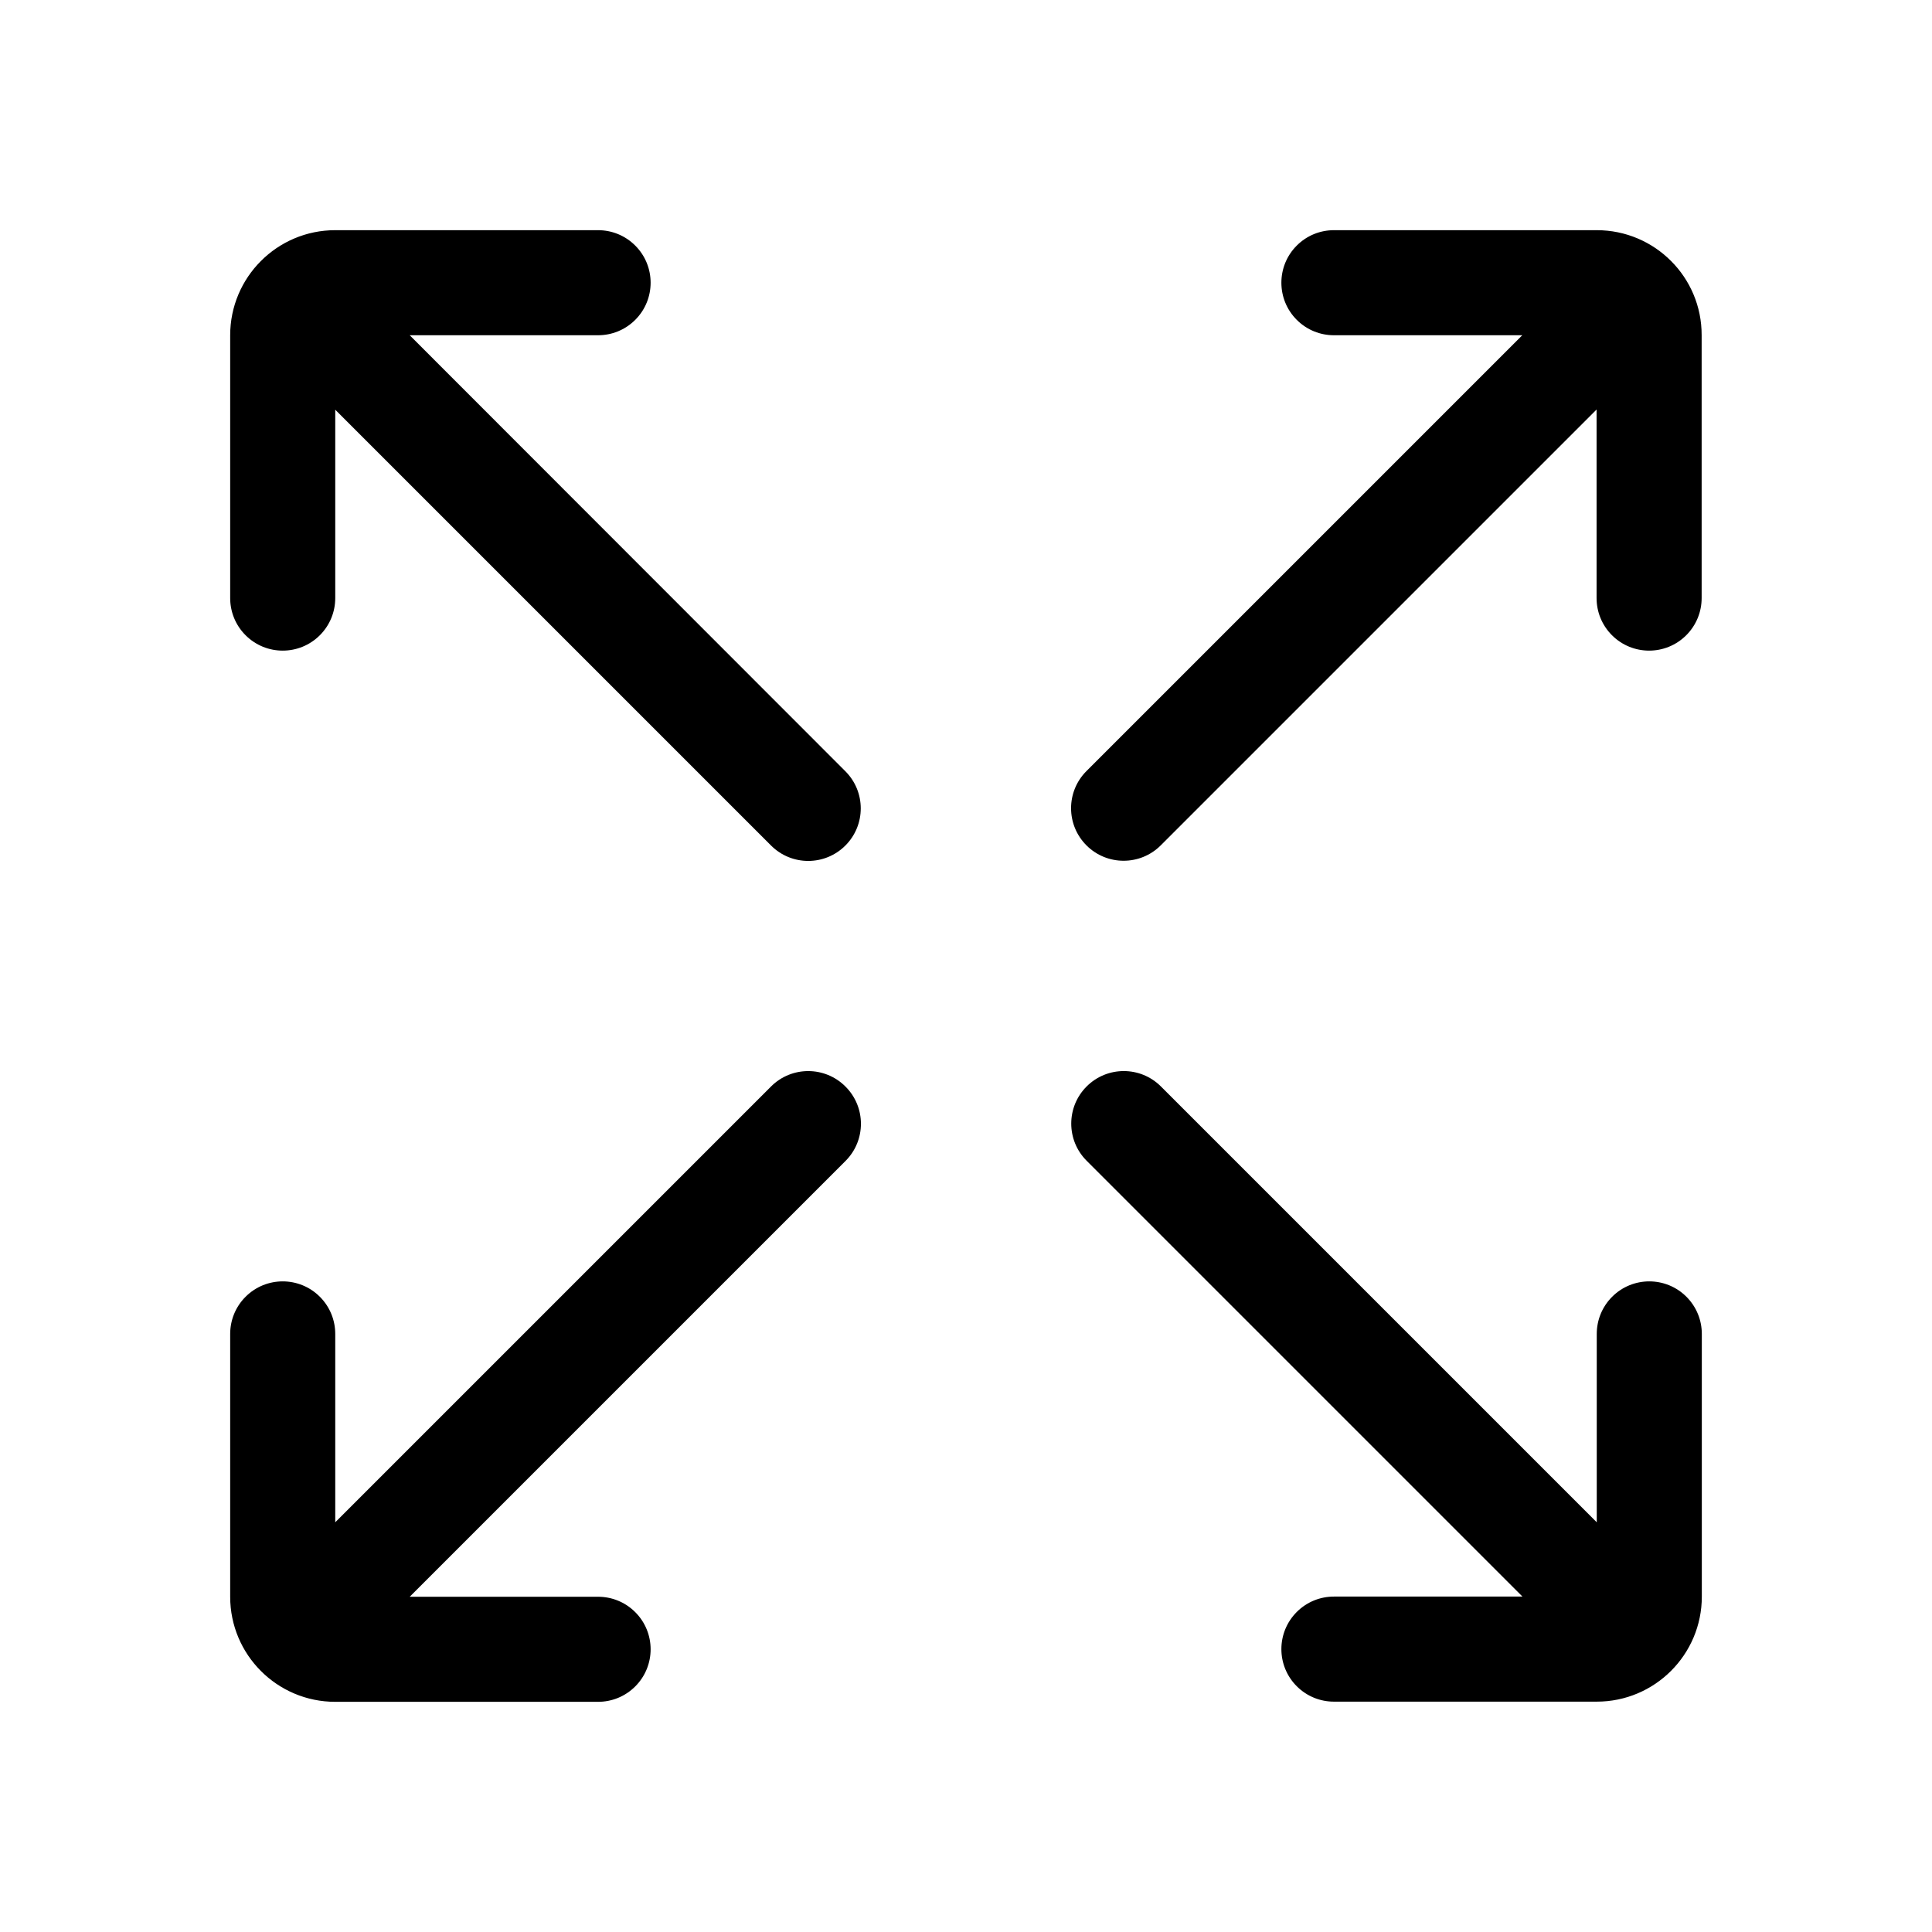
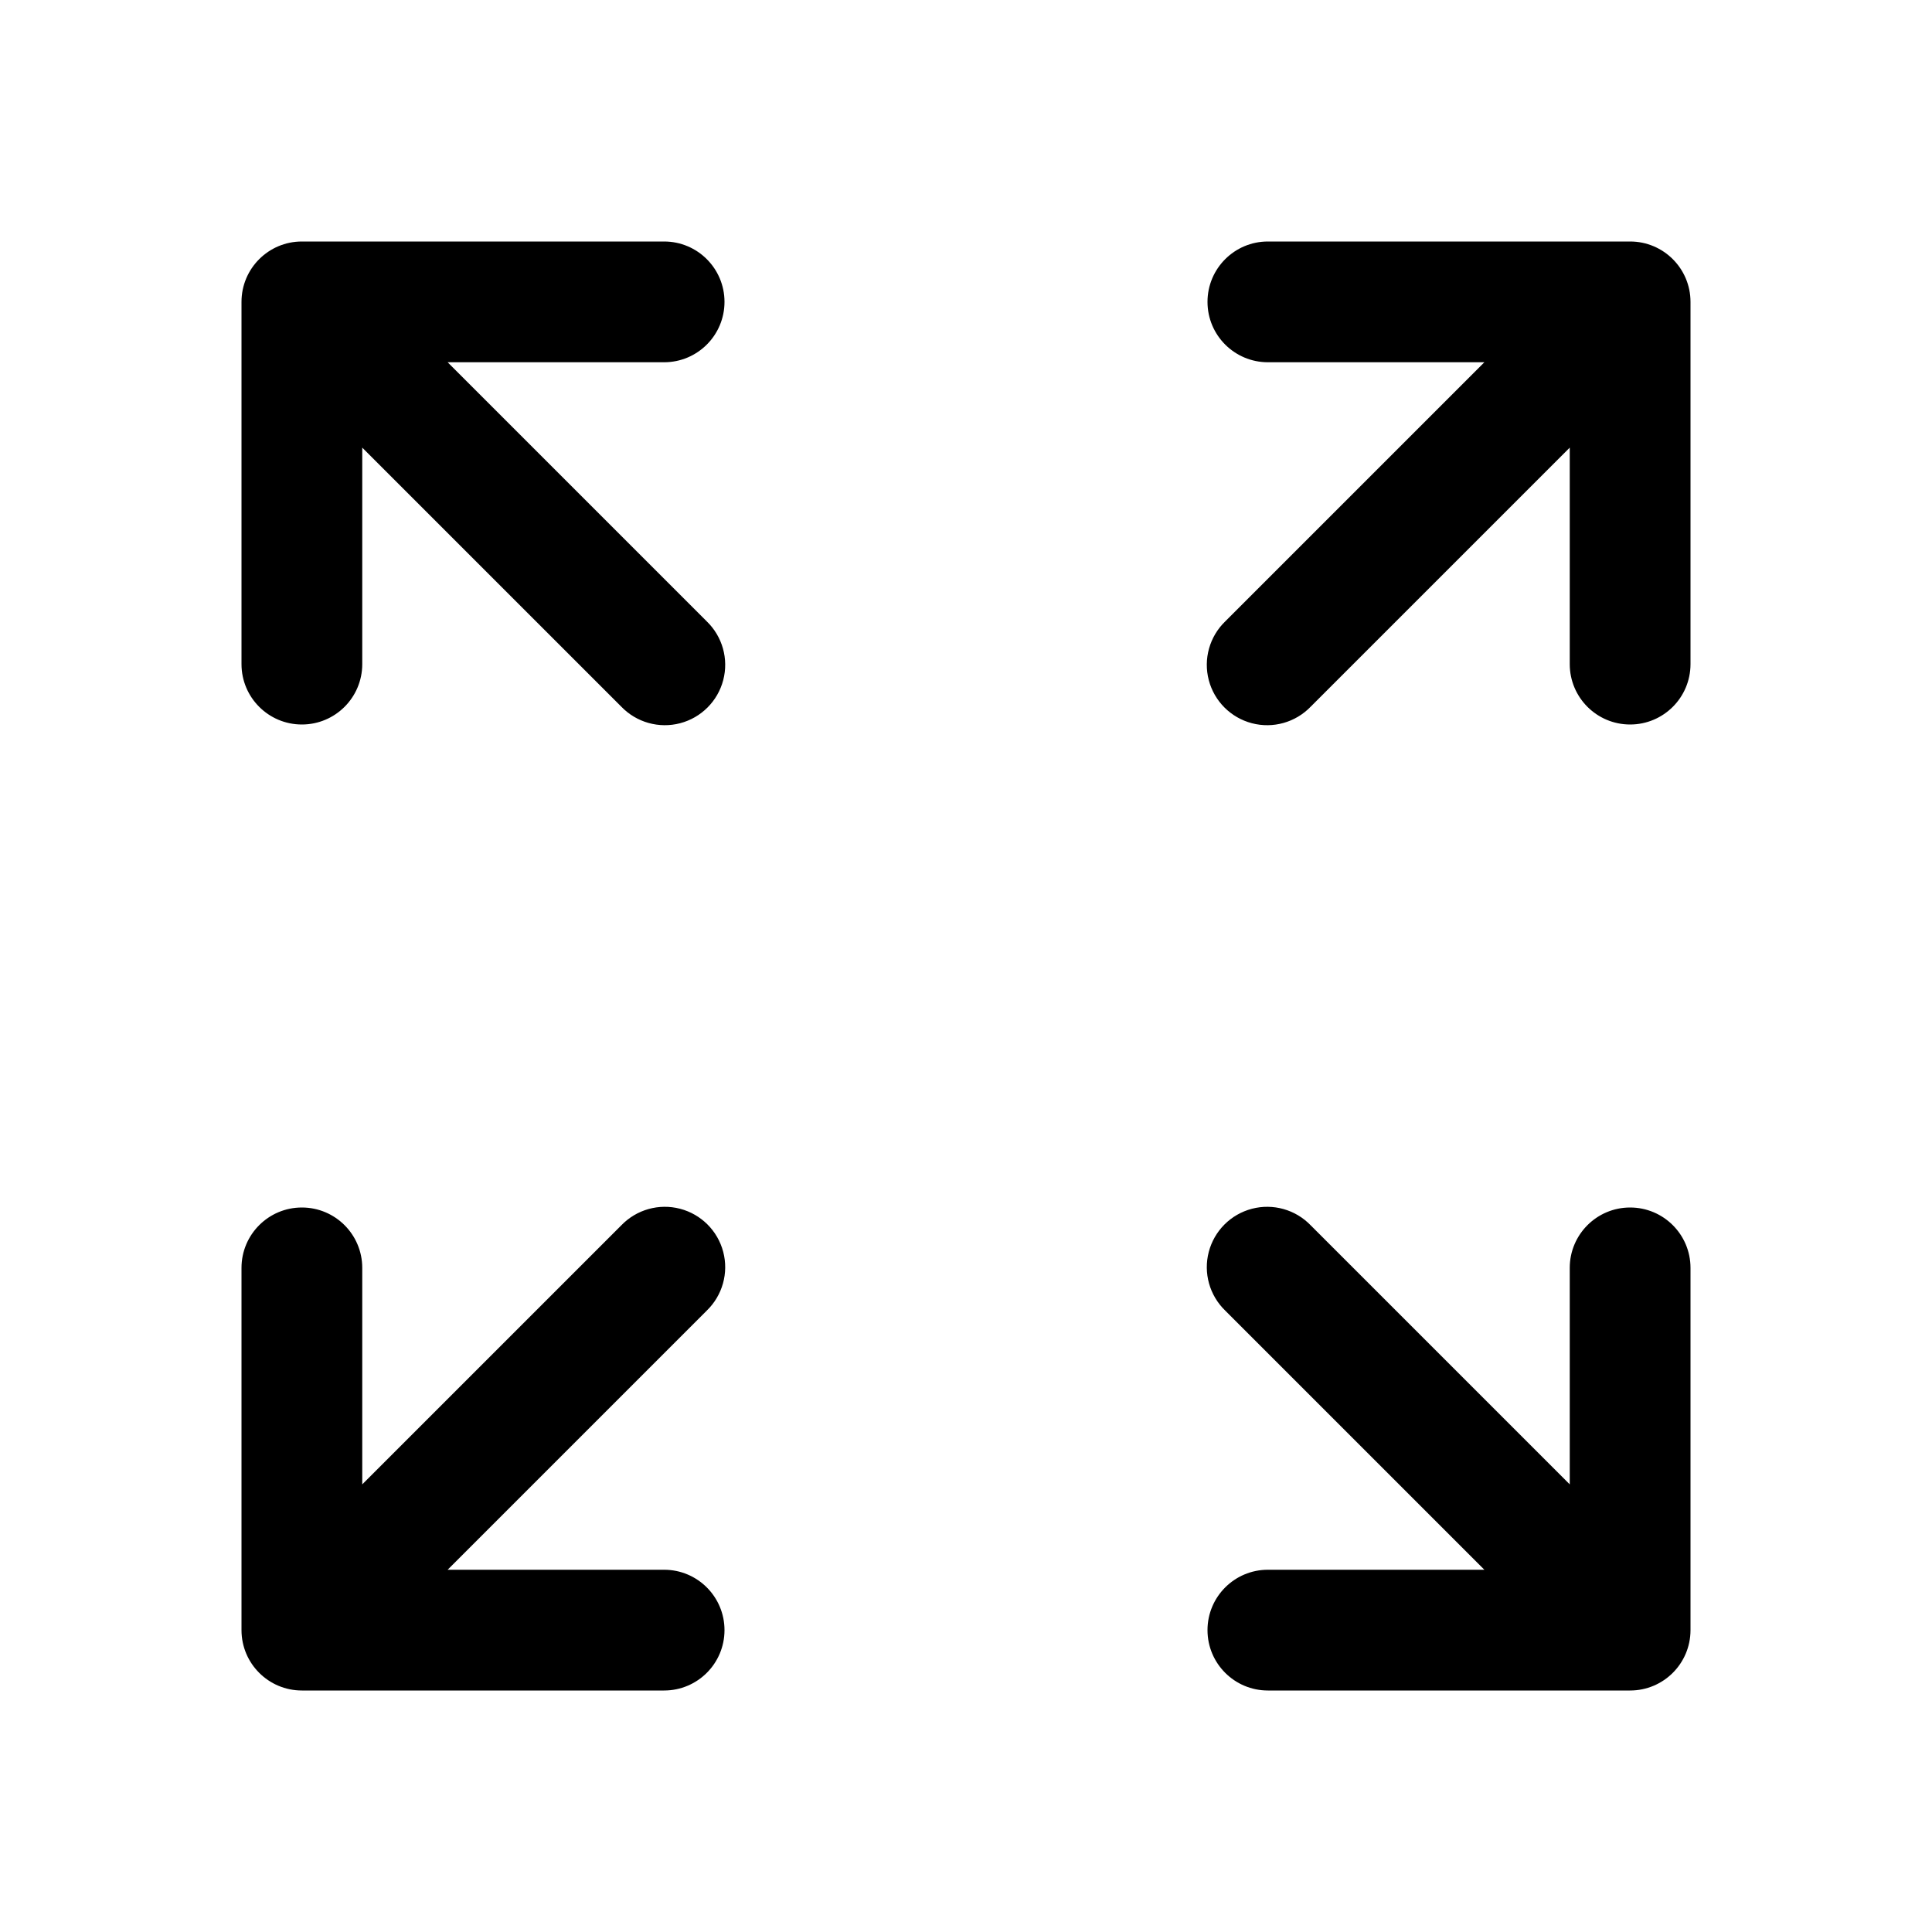
<svg width="150" height="150" id="icon-quanping" viewBox="0 0 1024 1024">
-   <path d="M846.312 122H707c-7.125 0-14.25 2.719-19.688 8.156-5.438 5.438-8.156 12.562-8.156 19.688s2.719 14.25 8.156 19.688c5.438 5.438 12.562 8.156 19.688 8.156h99.844L575.844 408.688c-10.875 10.875-10.875 28.5 0 39.375 10.875 10.875 28.5 10.875 39.375 0l231-231V317c0 7.125 2.719 14.25 8.156 19.688 5.438 5.438 12.562 8.156 19.688 8.156s14.25-2.719 19.688-8.156c5.438-5.438 8.156-12.562 8.156-19.688V177.688c0.094-30.75-24.844-55.688-55.594-55.688zM874.156 679.156c-7.125 0-14.25 2.719-19.688 8.156-5.438 5.438-8.156 12.562-8.156 19.688v99.844L615.312 575.844c-10.875-10.875-28.5-10.875-39.375 0s-10.875 28.5 0 39.375l231 231H707c-7.125 0-14.25 2.719-19.688 8.156-5.438 5.438-8.156 12.562-8.156 19.688s2.719 14.25 8.156 19.688c5.438 5.438 12.562 8.156 19.688 8.156h139.312c30.75 0 55.688-24.938 55.688-55.688V707c0-7.125-2.719-14.25-8.156-19.688-5.438-5.438-12.562-8.156-19.688-8.156zM408.688 575.844L177.688 806.844V707c0-7.125-2.719-14.25-8.156-19.688-5.438-5.438-12.562-8.156-19.688-8.156s-14.25 2.719-19.688 8.156c-5.438 5.438-8.156 12.562-8.156 19.688v139.312c0 30.75 24.938 55.688 55.688 55.688H317c7.125 0 14.25-2.719 19.688-8.156 5.438-5.438 8.156-12.562 8.156-19.688s-2.719-14.25-8.156-19.688c-5.438-5.438-12.562-8.156-19.688-8.156H217.156l231-231c10.875-10.875 10.875-28.5 0-39.375-10.875-10.969-28.594-10.969-39.469-0.094zM217.156 177.688H317c7.125 0 14.25-2.719 19.688-8.156 5.438-5.438 8.156-12.562 8.156-19.688s-2.719-14.25-8.156-19.688c-5.438-5.438-12.562-8.156-19.688-8.156H177.688C146.938 122 122 146.938 122 177.688V317c0 7.125 2.719 14.25 8.156 19.688 5.438 5.438 12.562 8.156 19.688 8.156s14.25-2.719 19.688-8.156c5.438-5.438 8.156-12.562 8.156-19.688V217.156l231 231c10.875 10.875 28.5 10.875 39.375 0 10.875-10.875 10.875-28.5 0-39.375L217.156 177.688z" />
+   <path d="M237.248 192H352a32 32 0 1 0 0-64H160a32 32 0 0 0-32 32v192a32 32 0 1 0 64 0v-114.752l137.36 137.36a32 32 0 1 0 45.232-45.264L237.248 192zM832 237.248V352a32 32 0 1 0 64 0V160a32 32 0 0 0-32-32H672a32 32 0 1 0 0 64h114.752l-137.36 137.36a32 32 0 1 0 45.264 45.232L832 237.248zM237.248 832H352a32 32 0 1 1 0 64H160a32 32 0 0 1-32-32V672a32 32 0 1 1 64 0v114.752l137.36-137.36a32 32 0 1 1 45.232 45.264L237.248 832zM832 786.752V672a32 32 0 1 1 64 0v192a32 32 0 0 1-32 32H672a32 32 0 1 1 0-64h114.752l-137.36-137.36a32 32 0 1 1 45.264-45.232L832 786.752z" />
</svg>
